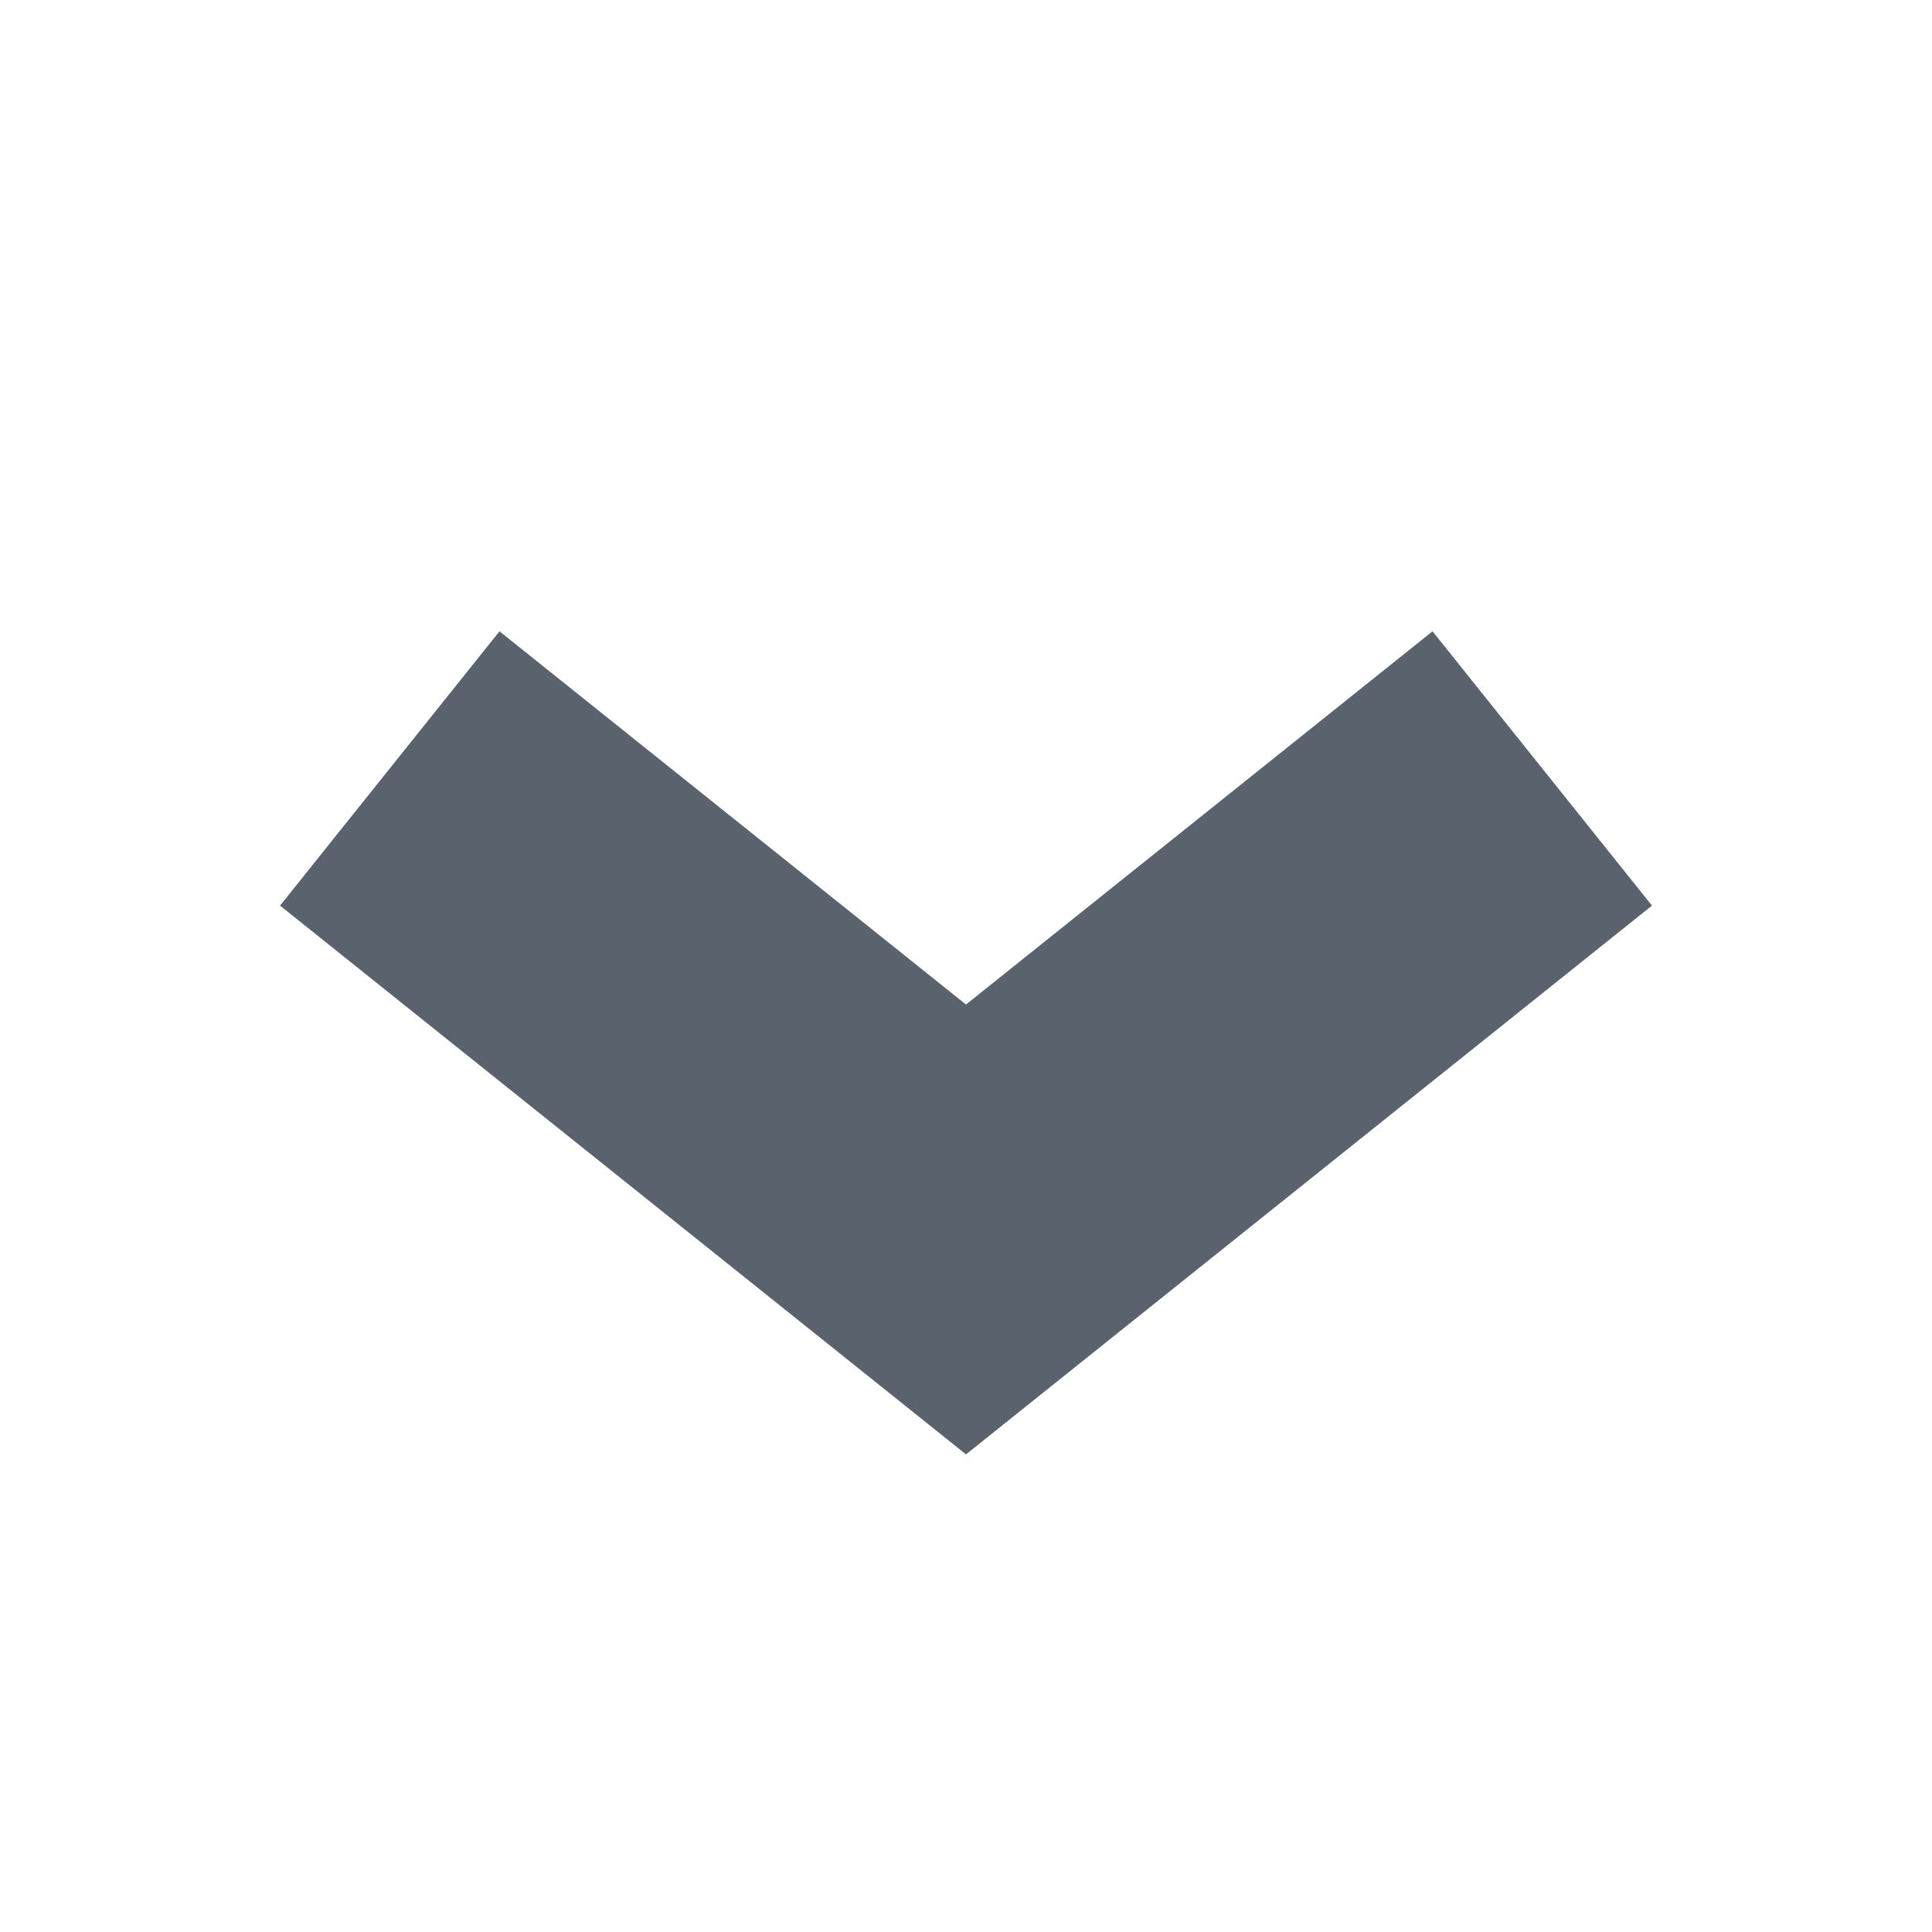
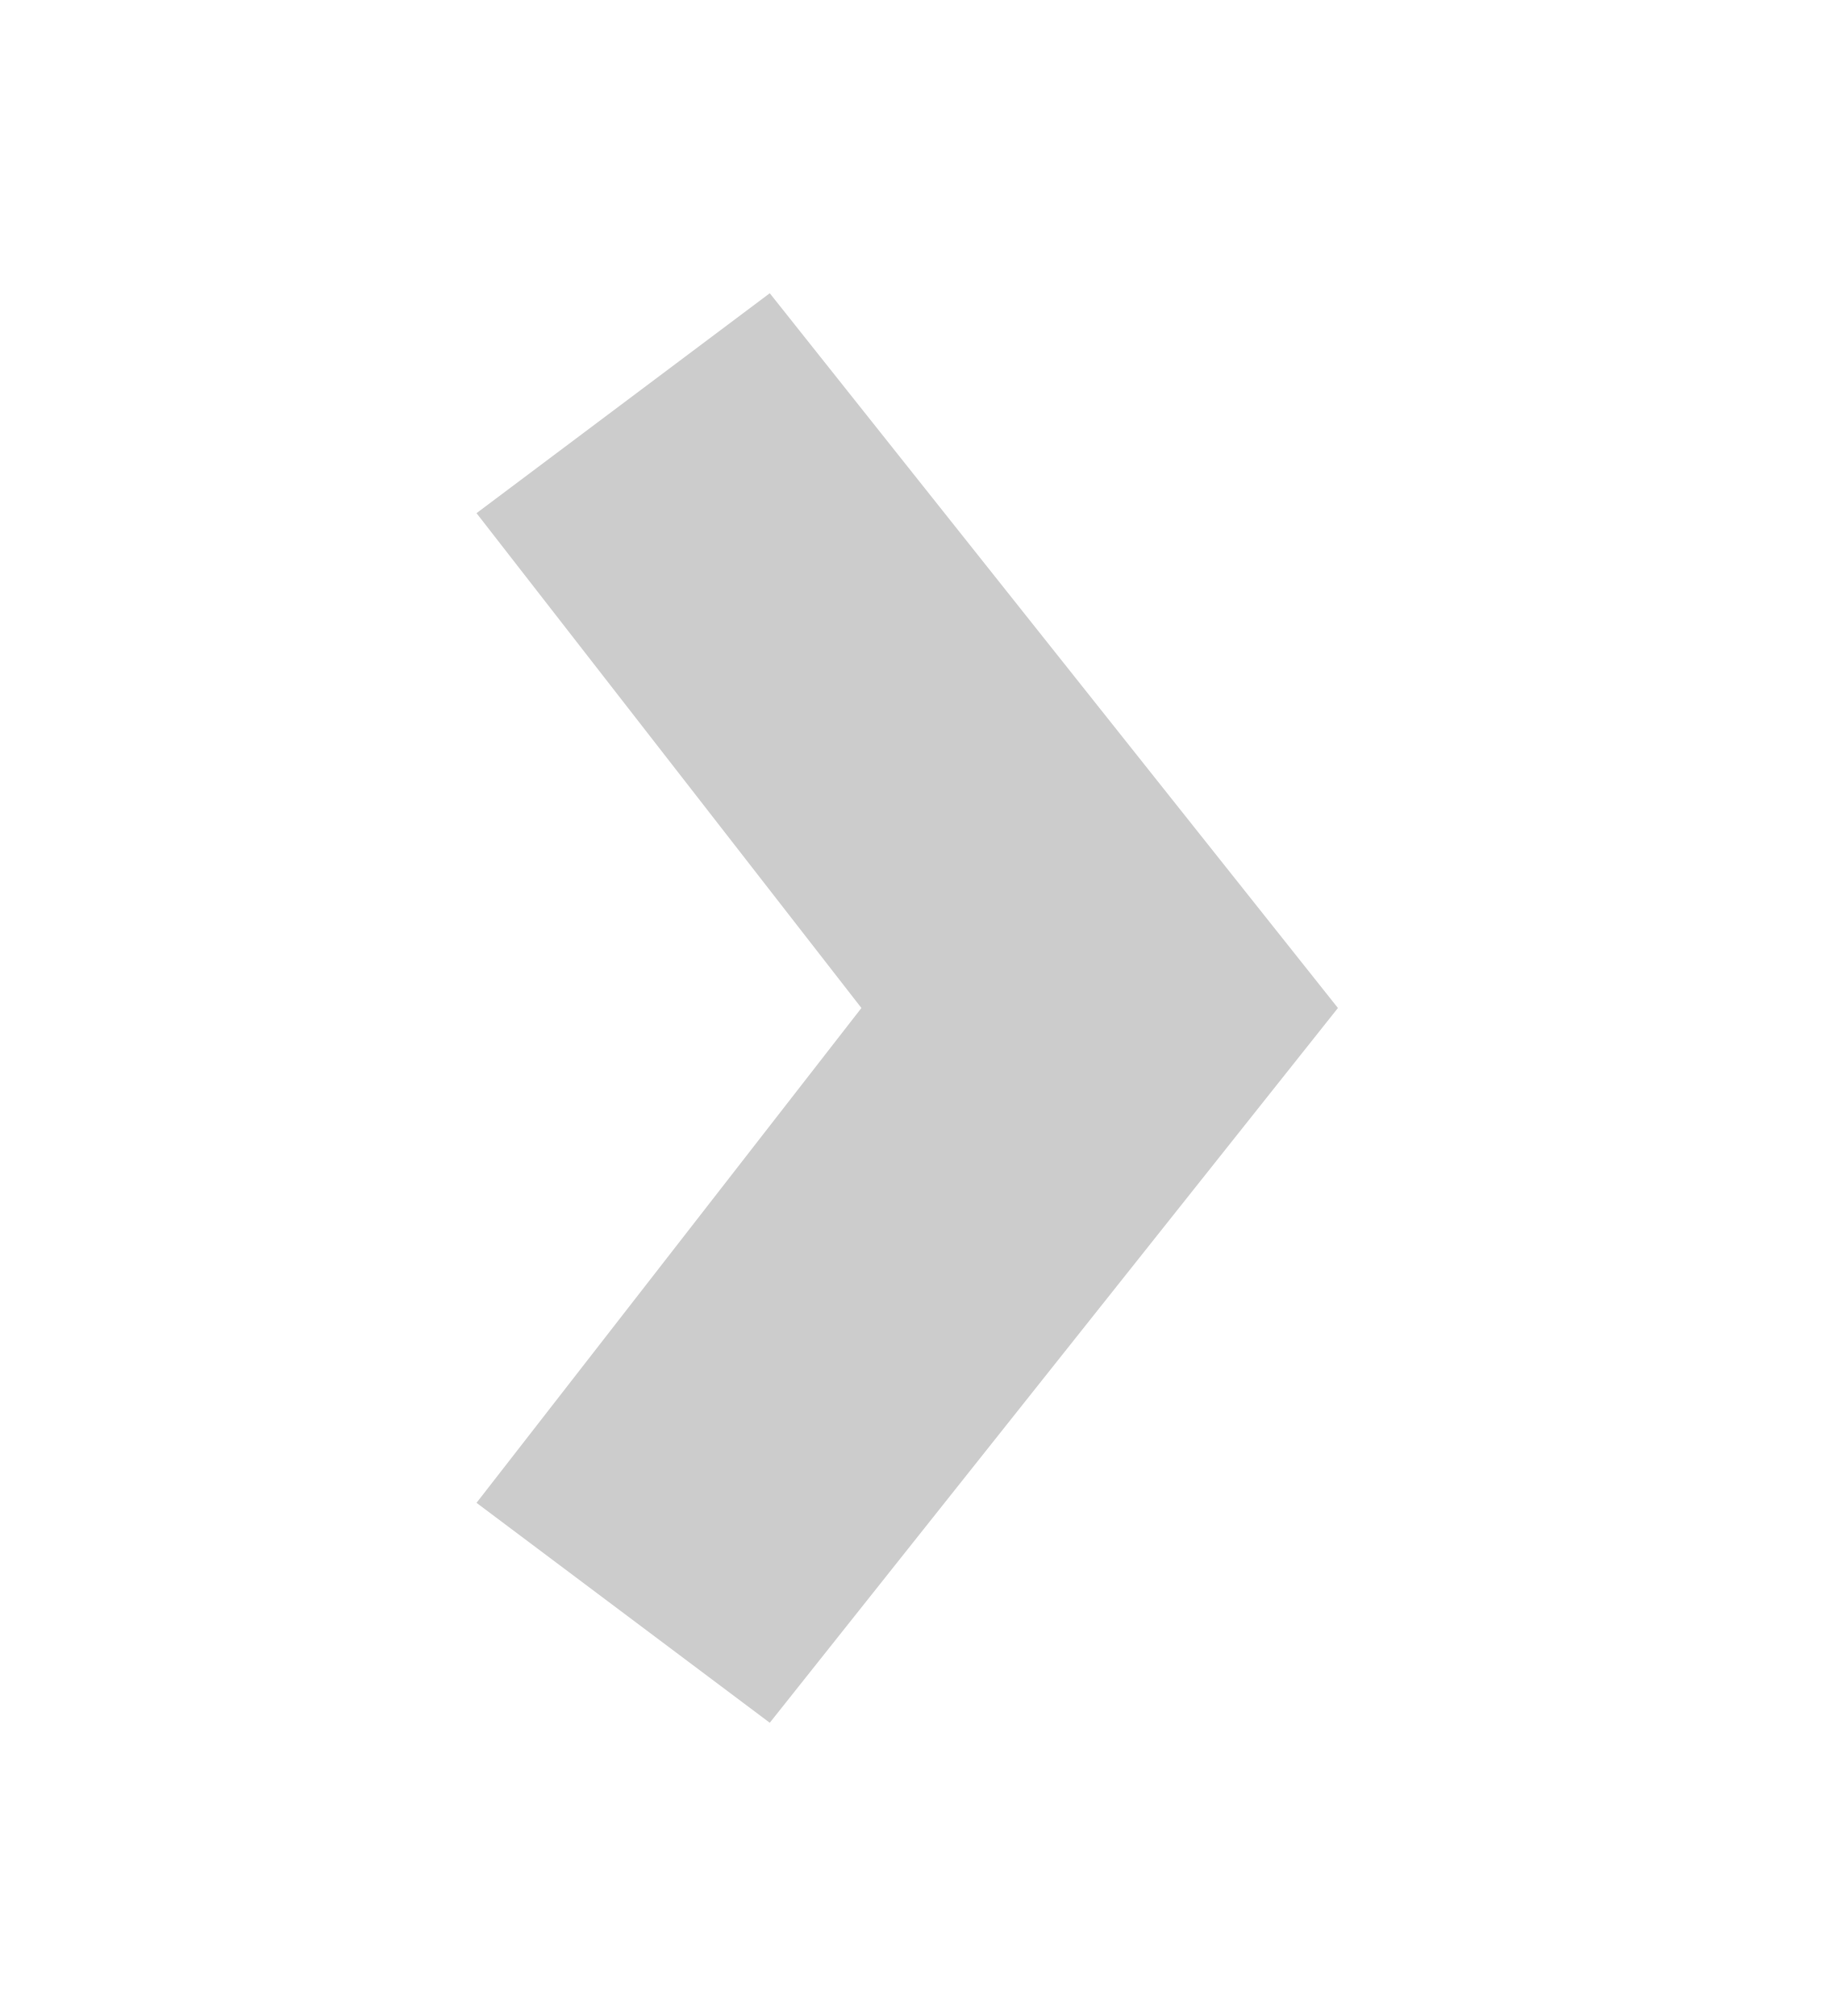
- <svg xmlns="http://www.w3.org/2000/svg" width="11px" height="11px" viewBox="0 0 11 11" version="1.1">
-   <defs />
-   <g id="创业公司Tab_筛选列表页" stroke="none" stroke-width="1" fill="none" fill-rule="evenodd">
-     <g id="列表筛选页_我的关注-右侧内容收起" transform="translate(-211, -66)">
-       <g id="Middle-Bar" transform="translate(50, 51)">
-         <g id="LeftNav/close_icon-gray" transform="translate(161, 15)">
-           <g id="open_icon" transform="translate(2.5, 5)" stroke-linecap="square" stroke-width="2" stroke="#5A626D">
-             <polyline id="Line" points="0.5 0 3 2 5.5 0" />
-           </g>
-           <rect id="wireframe" fill-opacity="0" fill="#FF8888" x="0" y="0" width="11" height="11" />
-         </g>
-       </g>
-     </g>
-   </g>
+ <svg xmlns="http://www.w3.org/2000/svg" version="1.1" id="图层_1" x="0px" y="0px" viewBox="-4 5 10 11" style="enable-background:new -4 5 10 11;" xml:space="preserve">
+   <style type="text/css">
+ 	.st0{fill:#CCCCCC;}
+ </style>
+   <polygon class="st0" points="0.2,14.4 -1.4,13.2 0.7,10.5 -1.4,7.8 0.2,6.6 3.3,10.5 " />
</svg>
